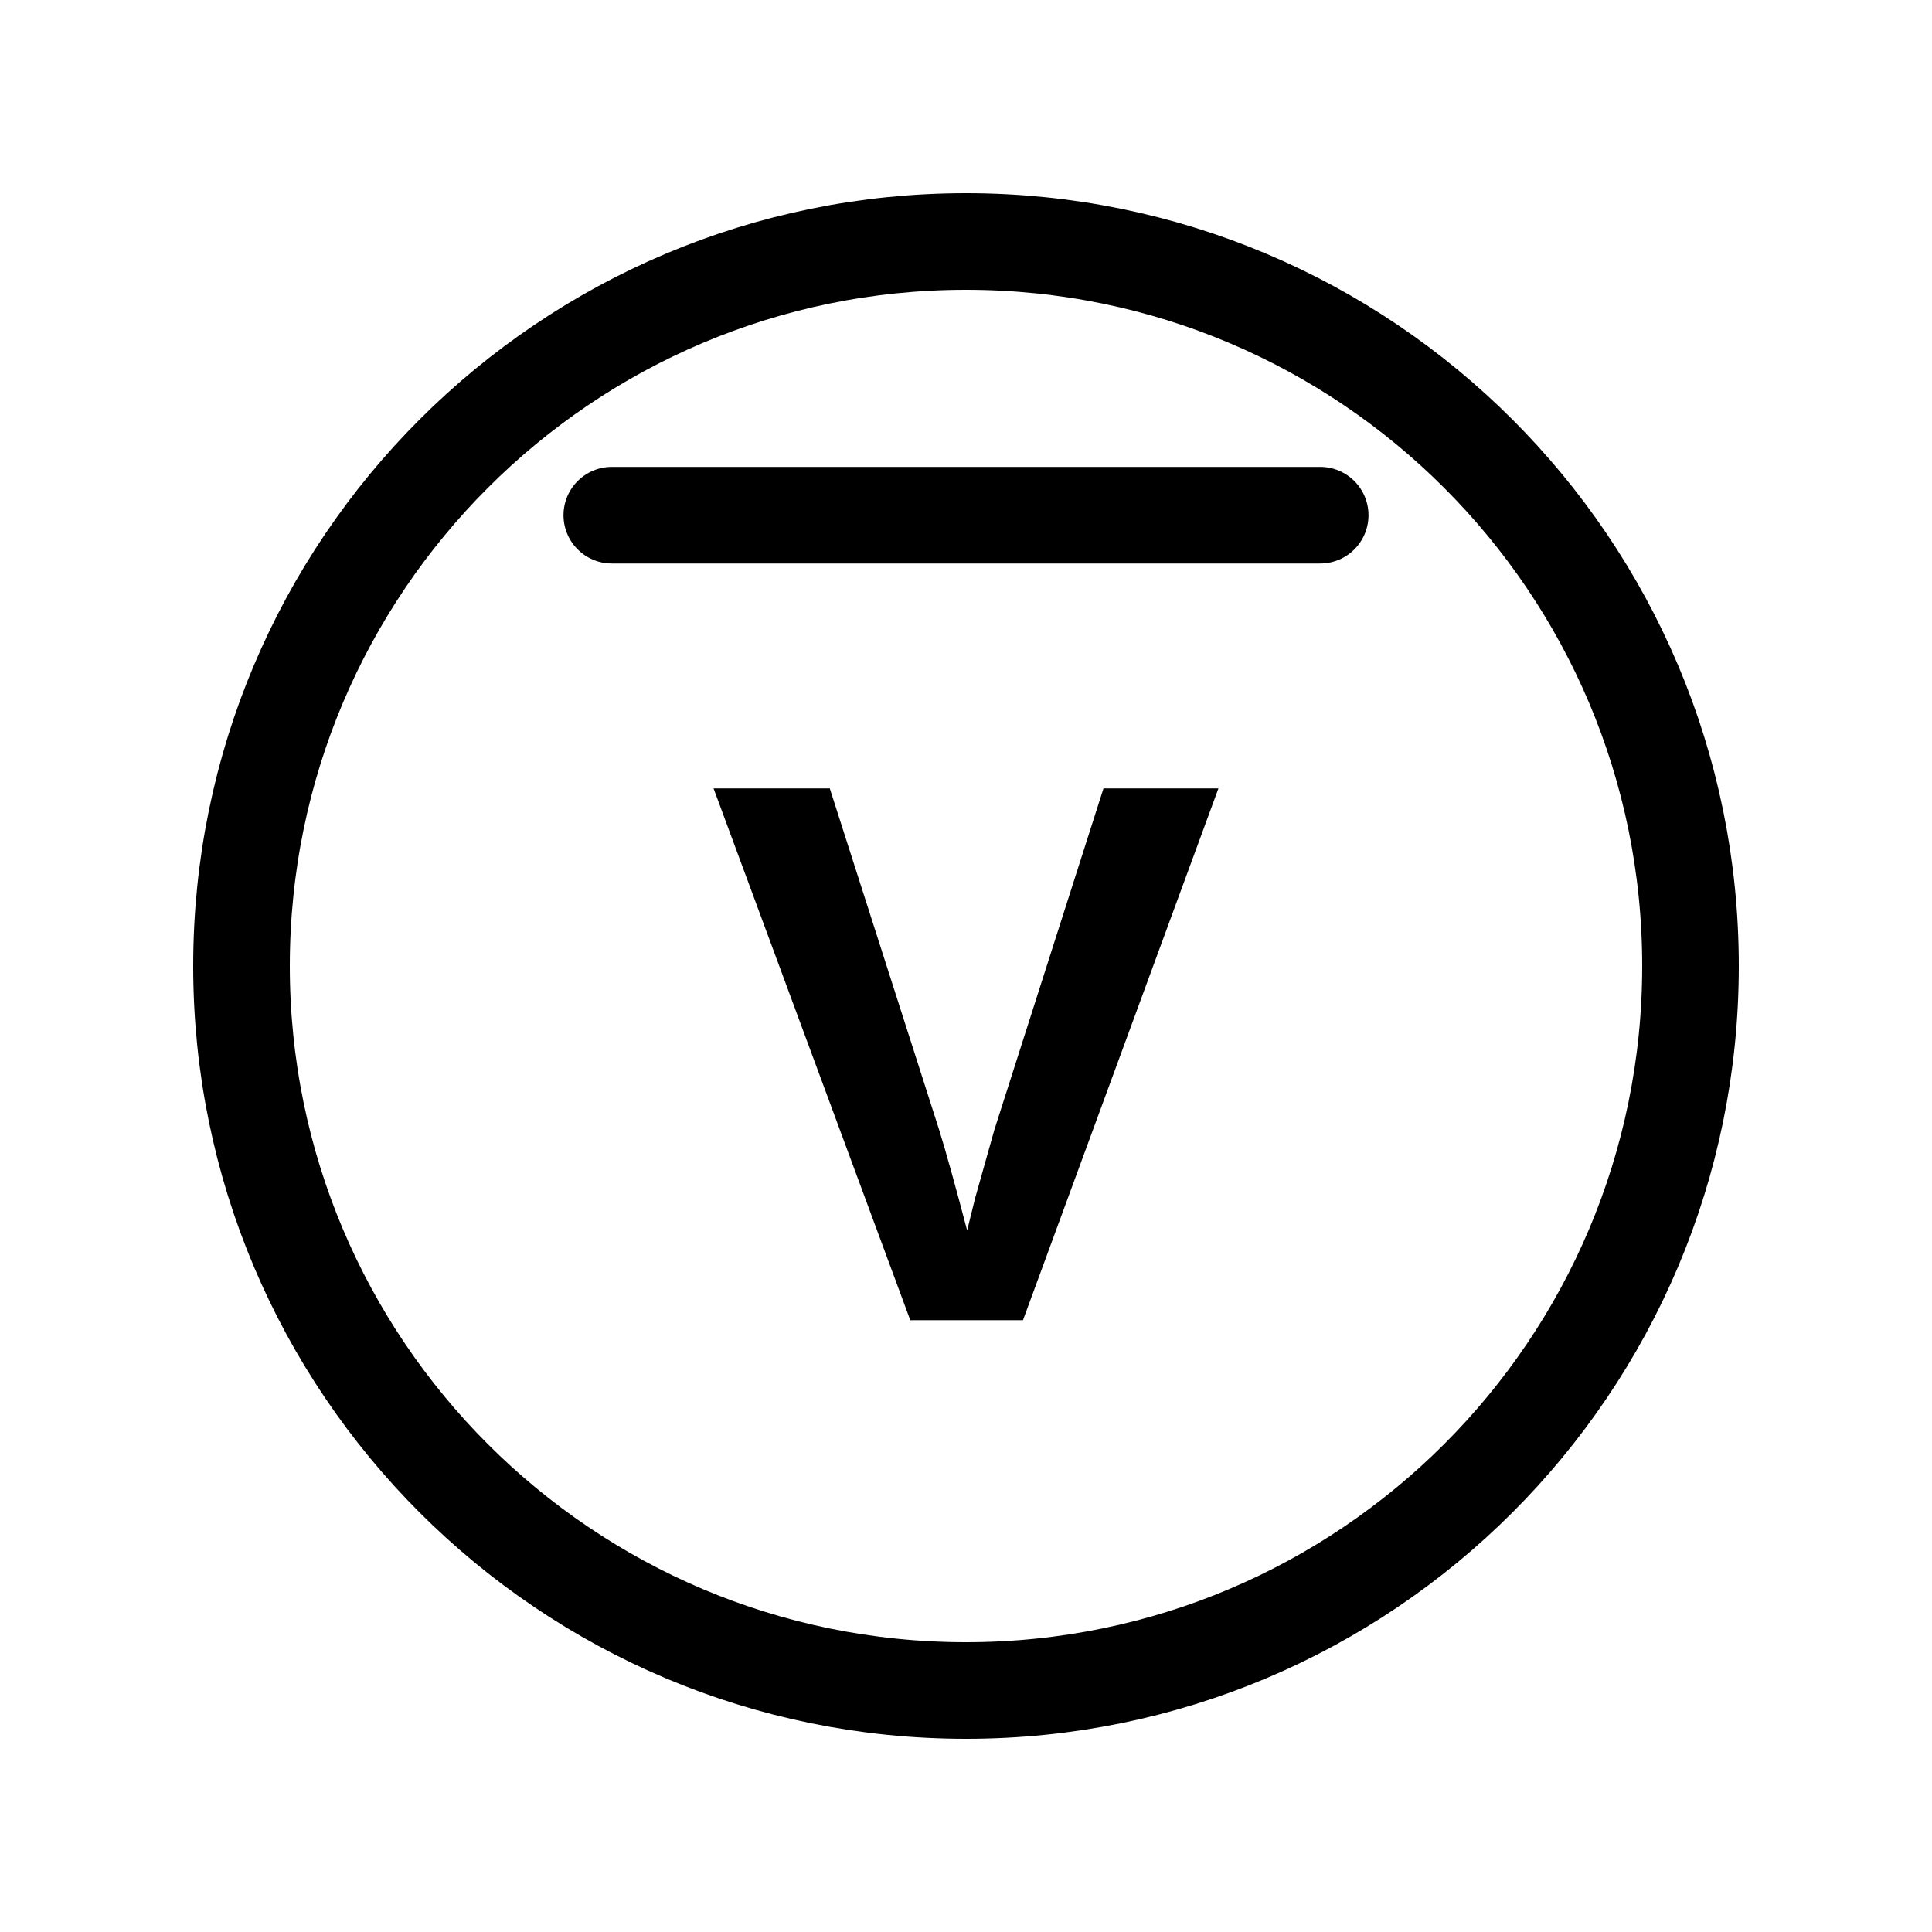
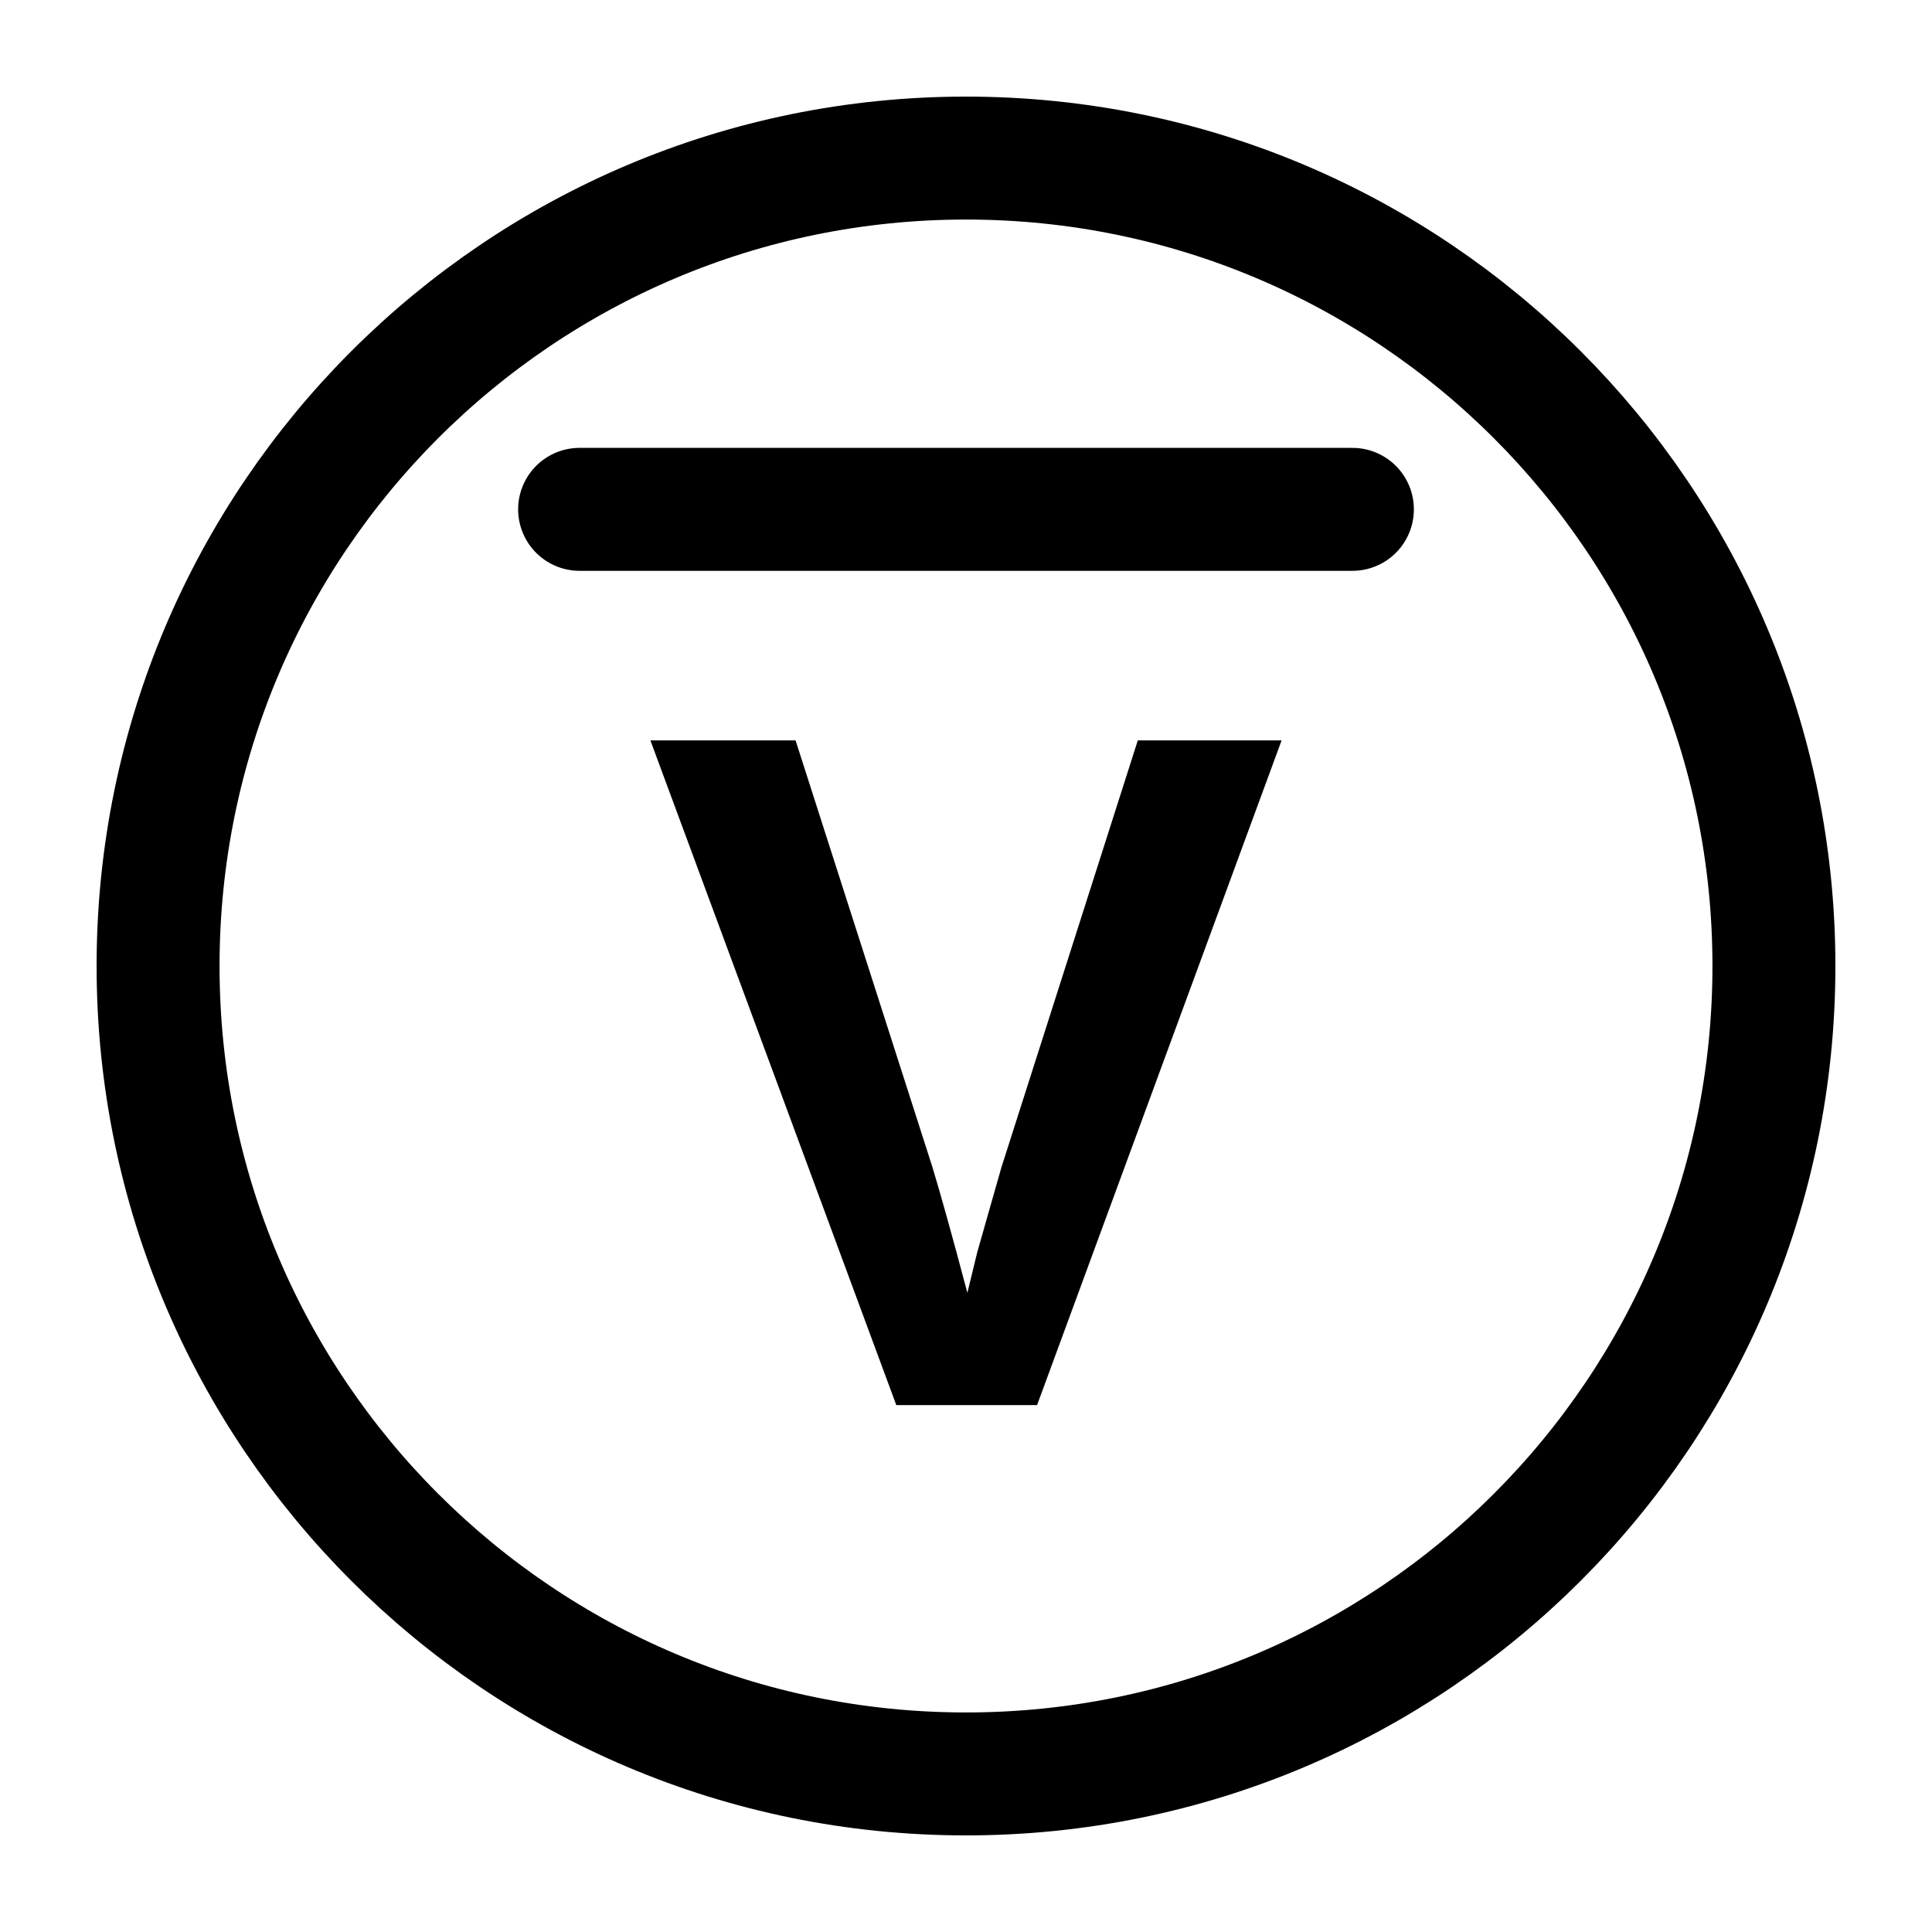
- <svg xmlns="http://www.w3.org/2000/svg" viewBox="-10 -10 120 120">
-   <circle cx="50" cy="50" r="45" stroke="currentColor" stroke-width="6" fill="none" />
-   <text x="50" y="72" text-anchor="middle" font-family="Arial, sans-serif" font-size="48" font-weight="bold" fill="currentColor">V</text>
-   <line x1="28" y1="22" x2="72" y2="22" stroke="currentColor" stroke-width="6" stroke-linecap="round" />
+ <svg xmlns="http://www.w3.org/2000/svg" width="100" height="100" viewBox="-5 0 110 100">
+   <circle cx="50" cy="50" r="46" stroke="black" stroke-width="7" fill="none" />
+   <text x="50" y="75" text-anchor="middle" font-family="Arial, sans-serif" font-size="55" font-weight="bold" fill="black">V</text>
+   <line x1="28" y1="24" x2="72" y2="24" stroke="black" stroke-width="7" stroke-linecap="round" />
</svg>
